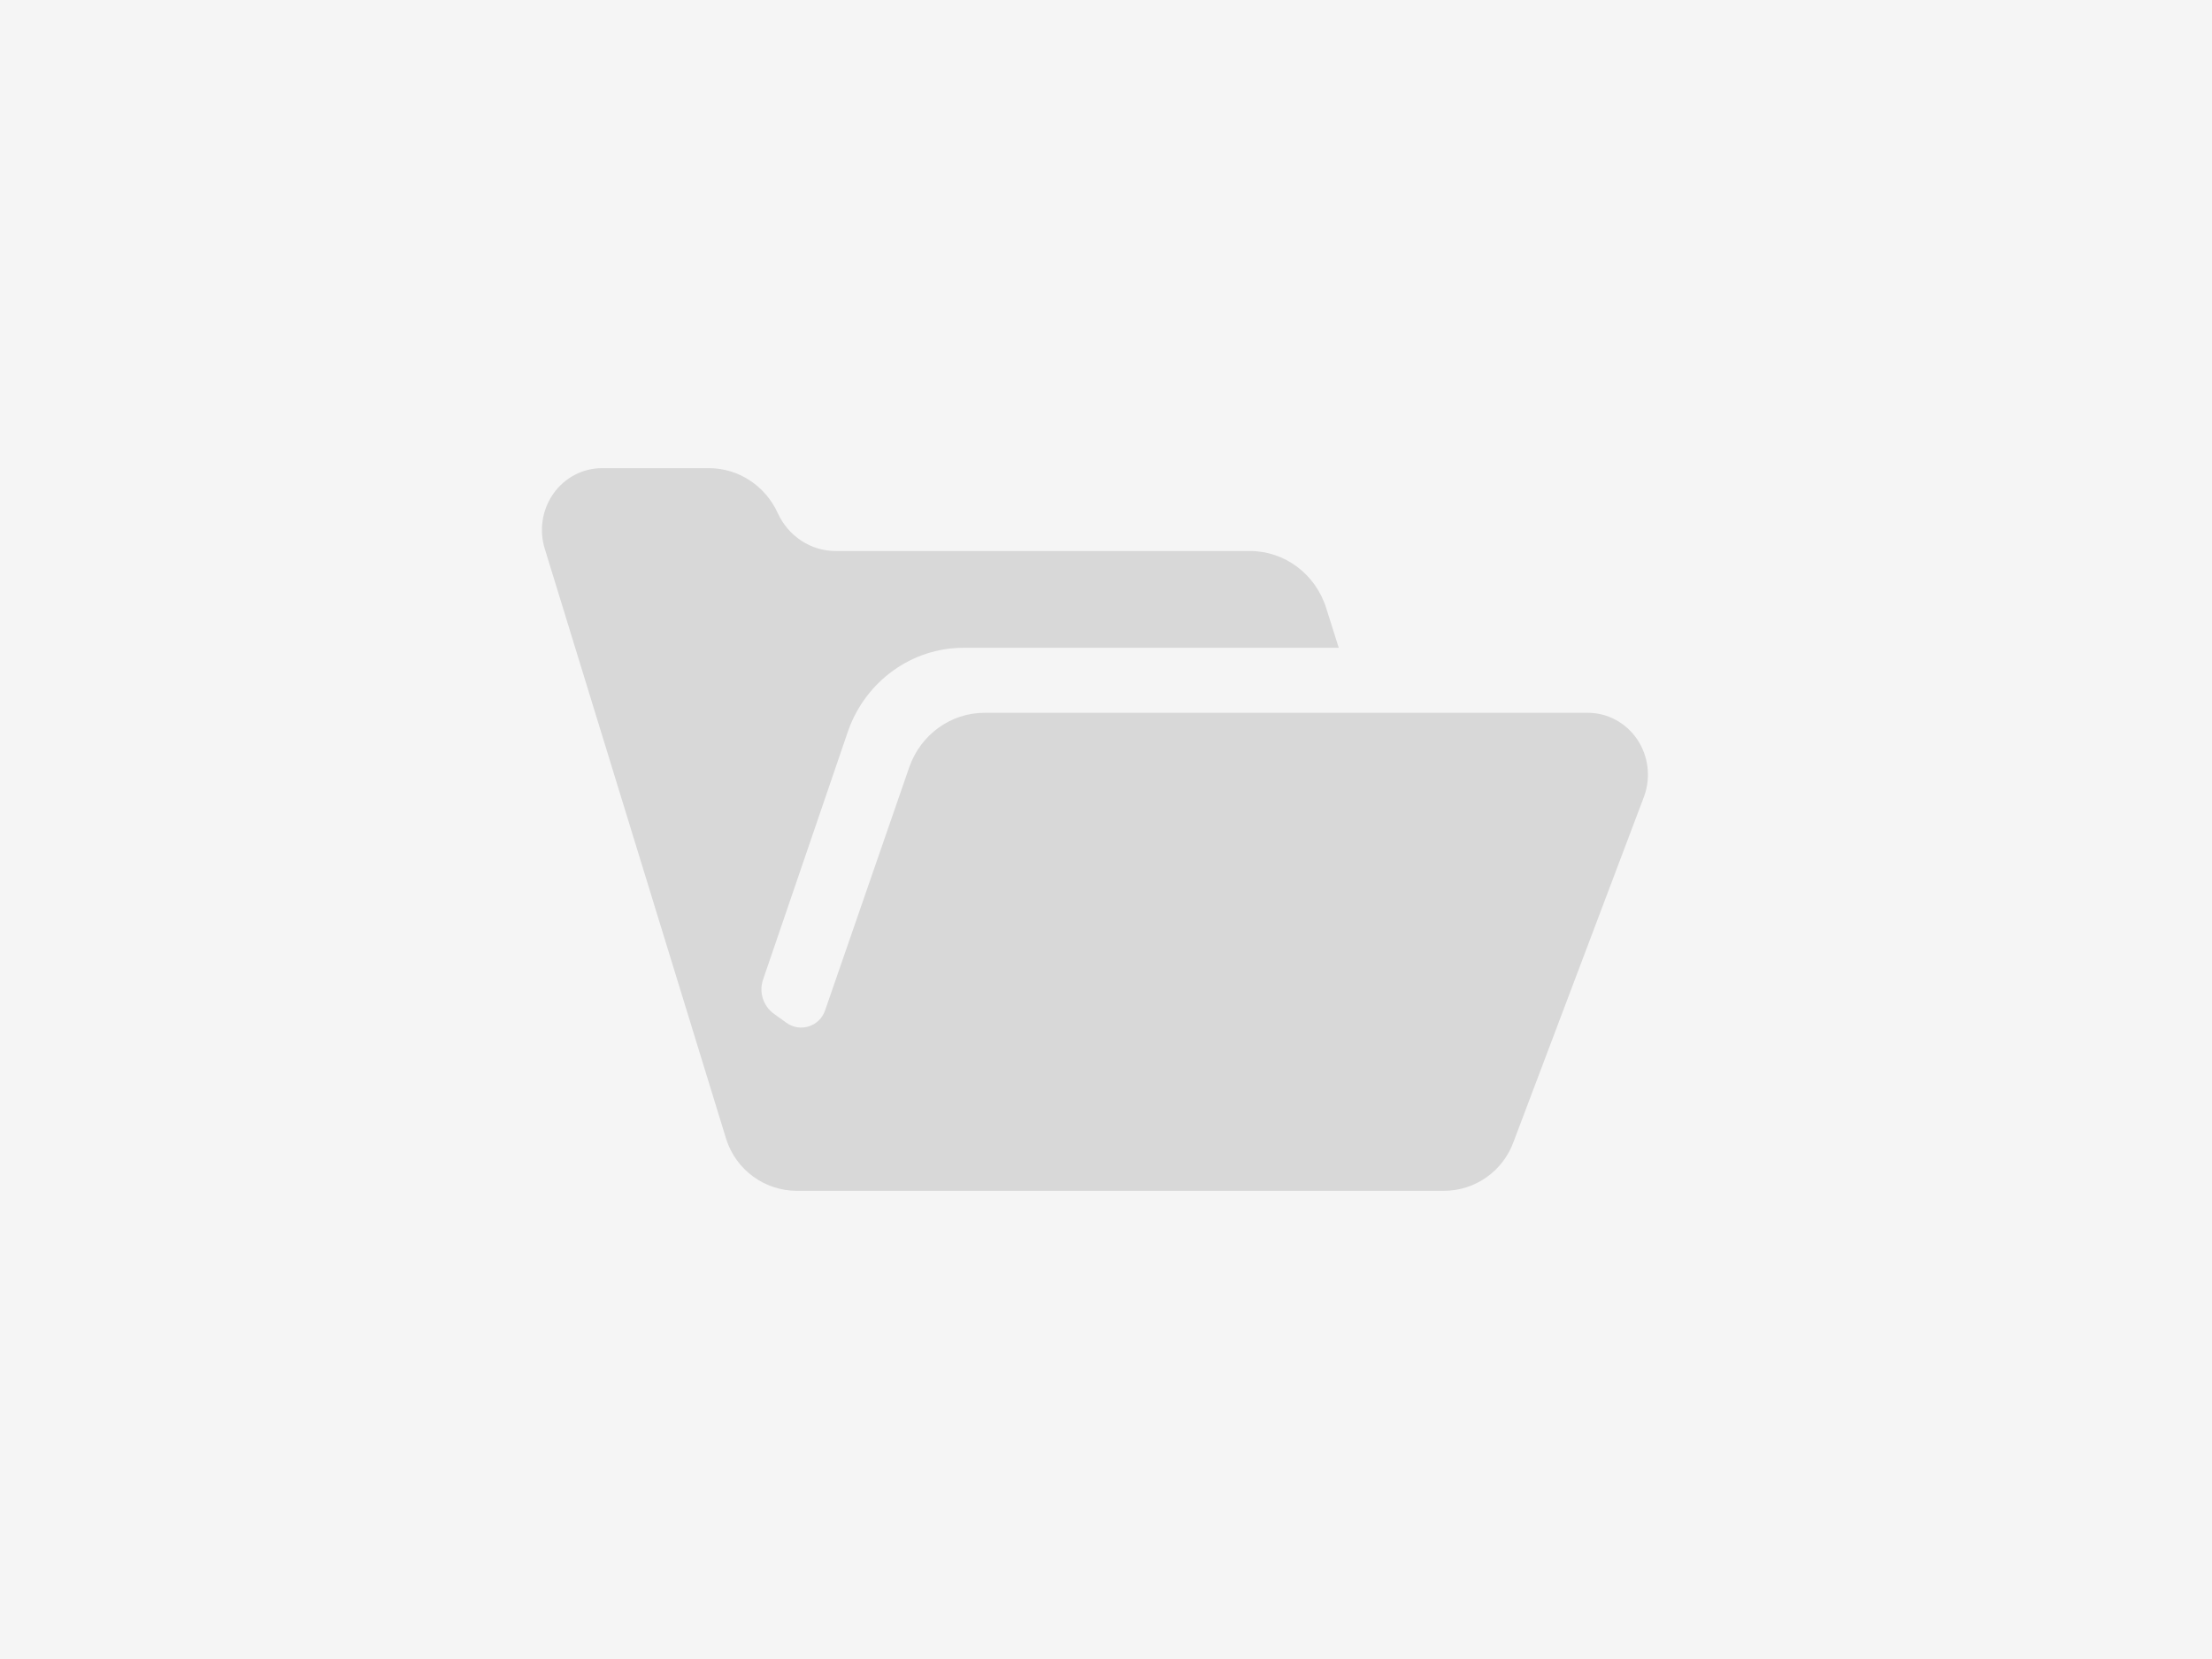
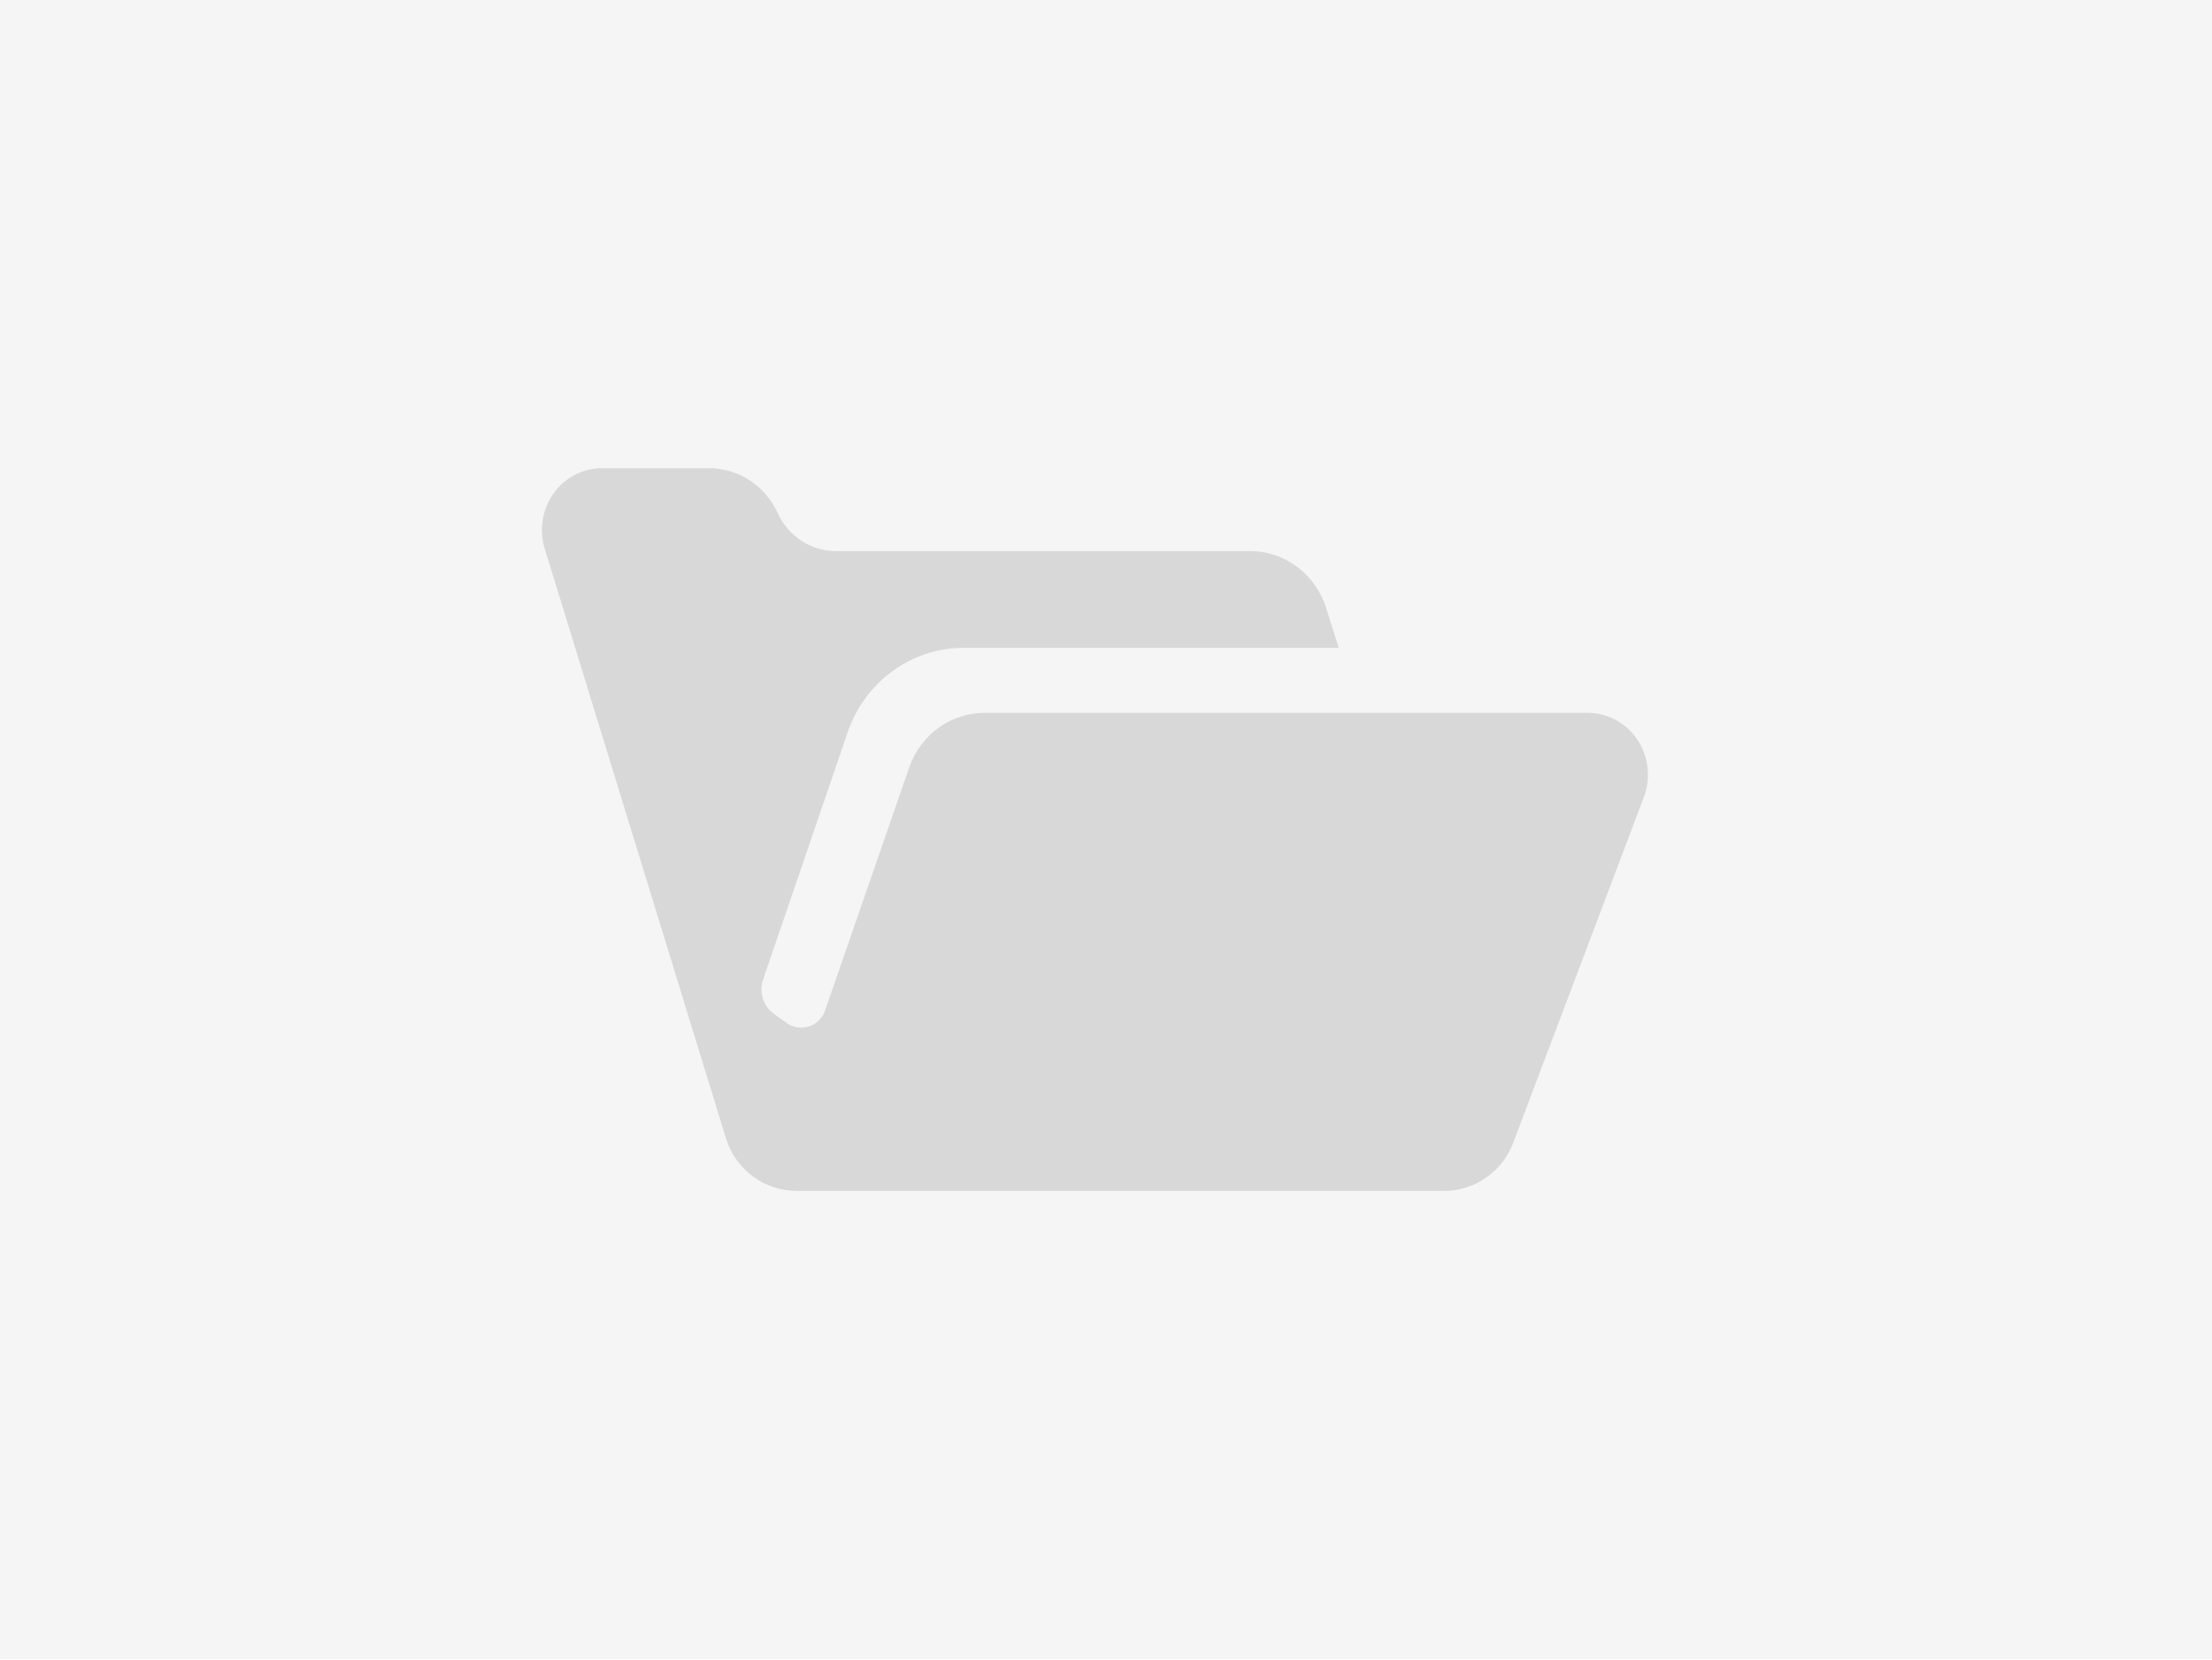
- <svg xmlns="http://www.w3.org/2000/svg" version="1.1" id="レイヤー_1" width="200" height="150" viewBox="0 0 200 150" overflow="visible" enable-background="new 0 0 200 150" xml:space="preserve">
+ <svg xmlns="http://www.w3.org/2000/svg" version="1.1" id="レイヤー_1" width="300" height="225" viewBox="0 0 200 150" overflow="visible" enable-background="new 0 0 200 150" xml:space="preserve">
  <rect fill="#F5F5F5" width="200" height="150" />
  <g>
    <path fill="#D8D8D8" d="M148.022,66.839c-1.017-1.497-2.68-2.39-4.45-2.39H89.018c-3.038,0-5.753,1.95-6.795,4.886l-7.629,22.039   c-0.235,0.681-0.778,1.21-1.466,1.428c-0.688,0.217-1.435,0.097-2.018-0.323l-1.13-0.813c-0.977-0.703-1.378-1.963-0.985-3.101   l7.701-22.516c1.591-4.47,5.765-7.476,10.391-7.476h33.959l-1.139-3.603c-0.97-3.071-3.747-5.148-6.883-5.148H75.561   c-2.244,0-4.284-1.335-5.238-3.427c-1.133-2.482-3.559-4.067-6.223-4.067h-9.673c-1.738,0-3.37,0.858-4.394,2.307   c-1.02,1.45-1.305,3.315-0.766,5.018l16.392,53.333c0.882,2.788,3.471,4.684,6.396,4.684h58.485c2.837,0,5.369-1.786,6.32-4.46   l11.81-31.247C149.278,70.249,149.036,68.336,148.022,66.839z" />
  </g>
</svg>
